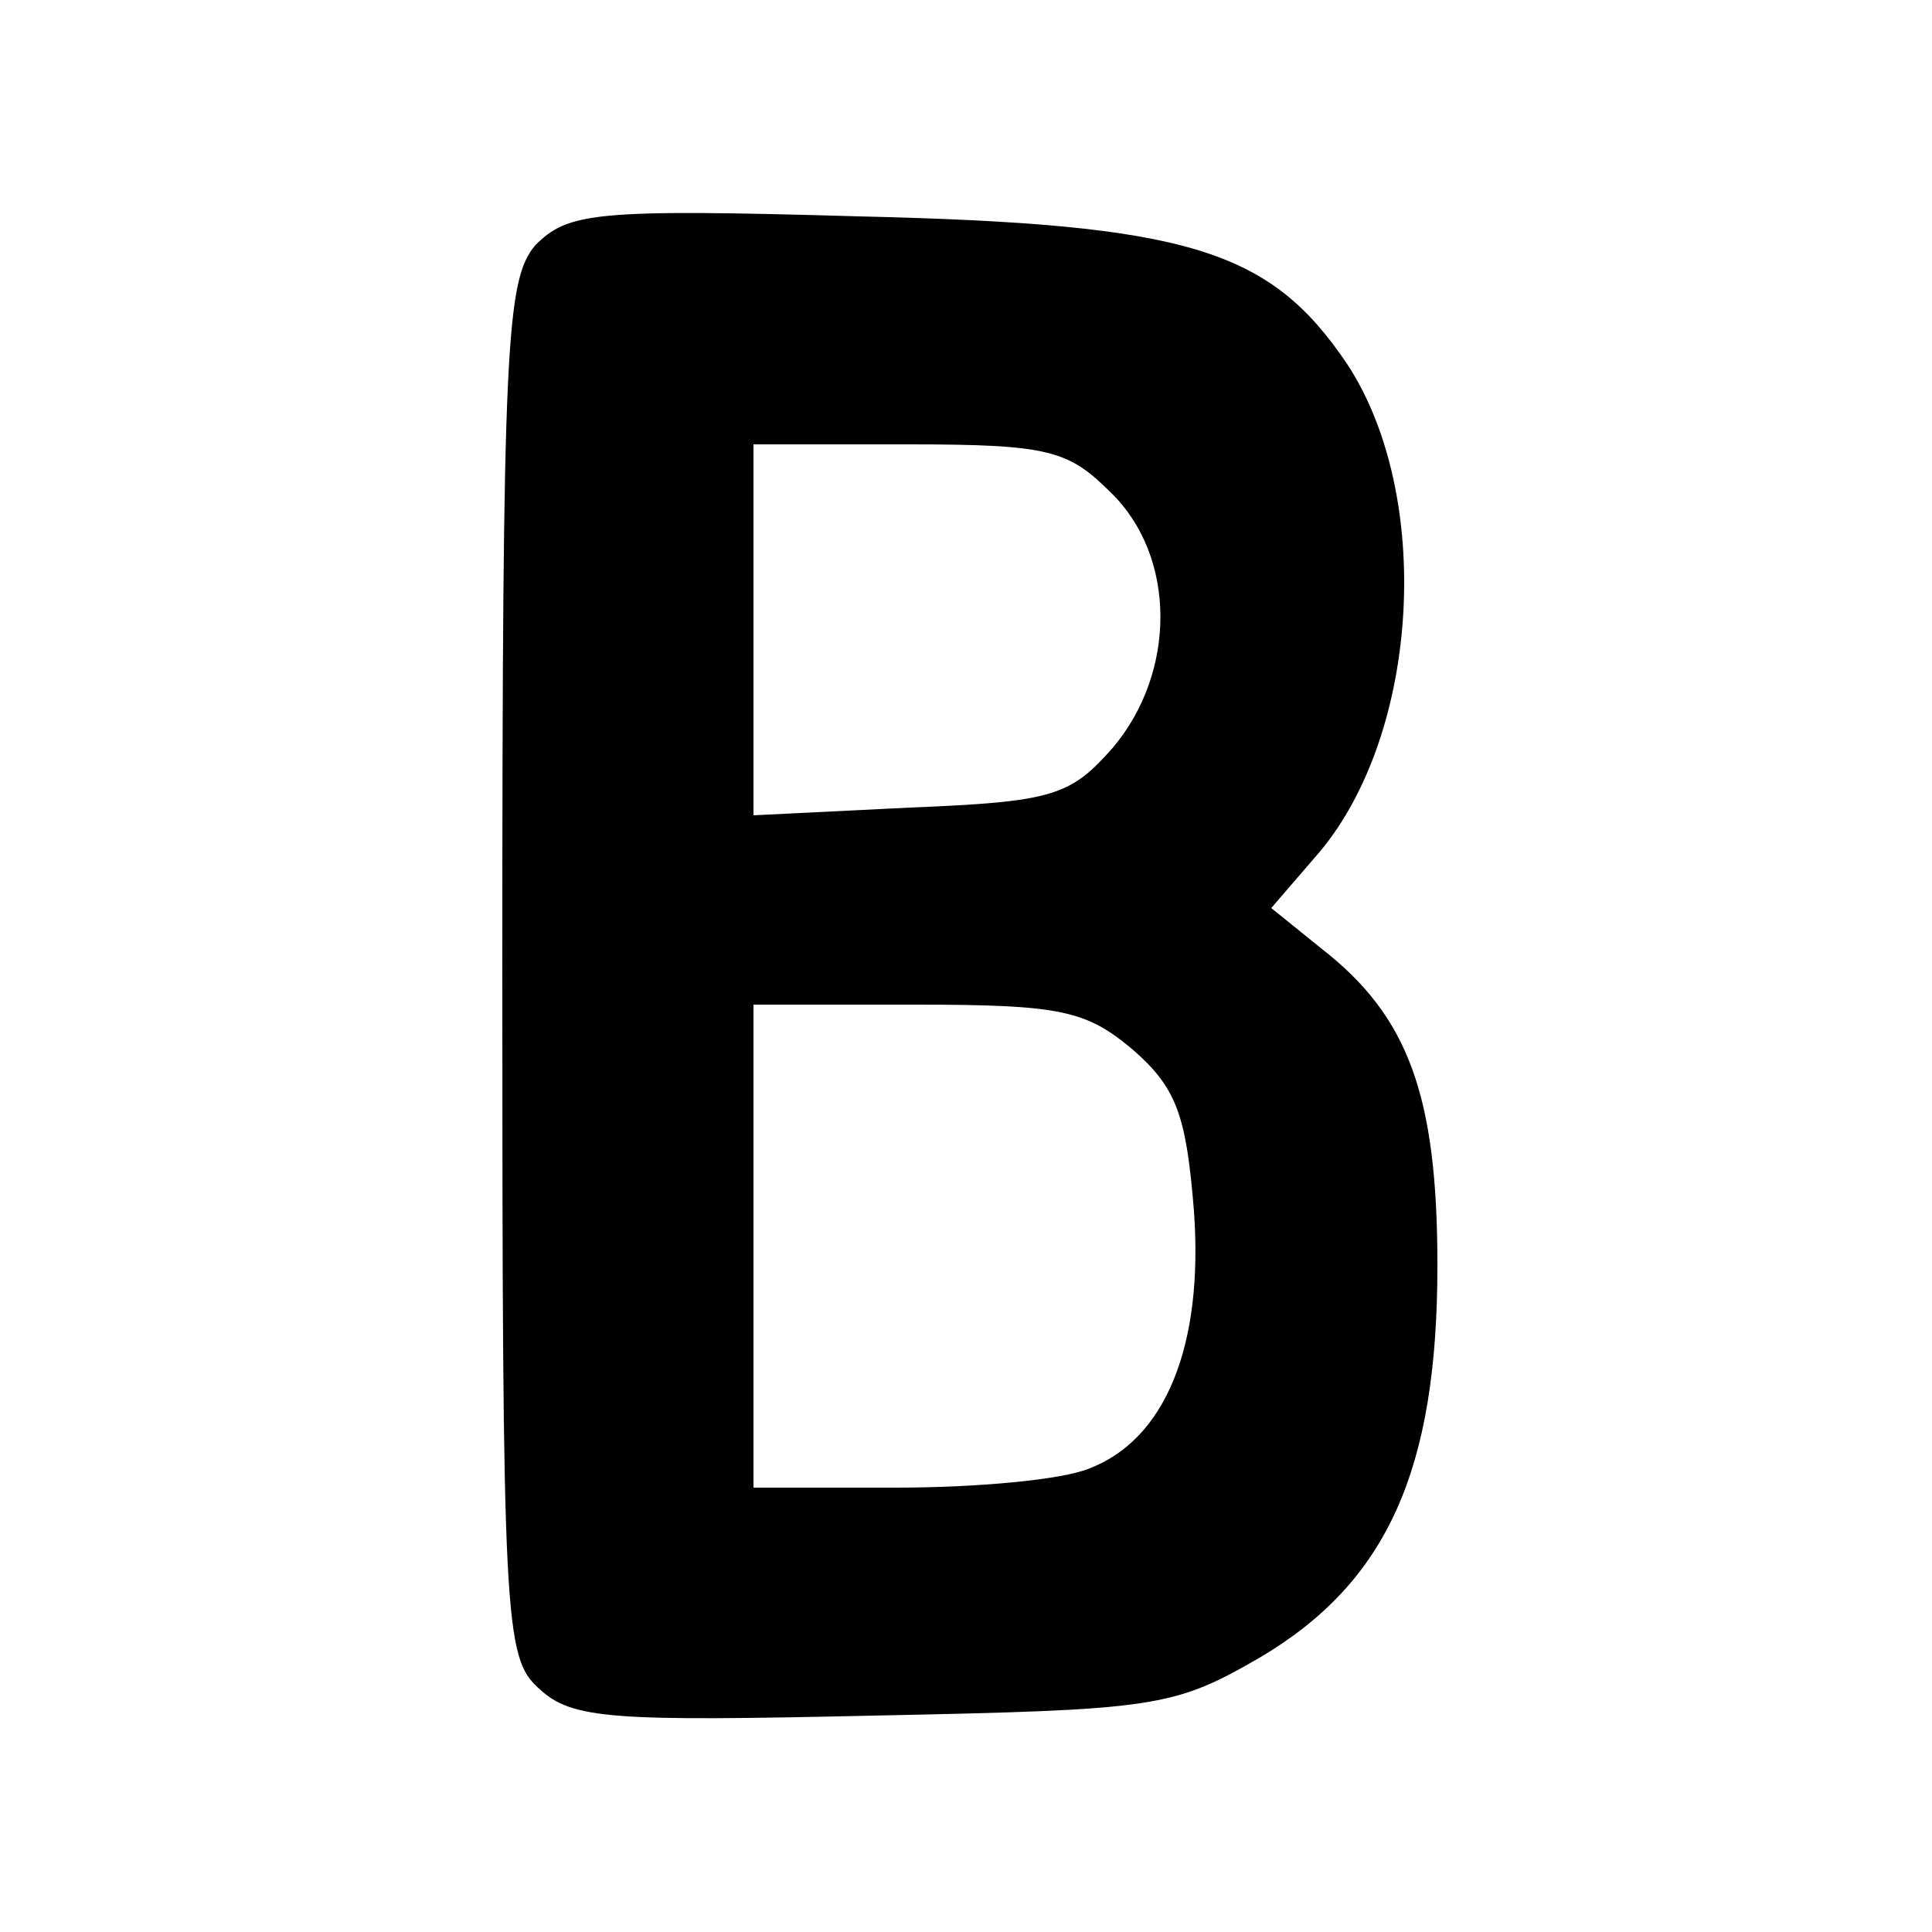
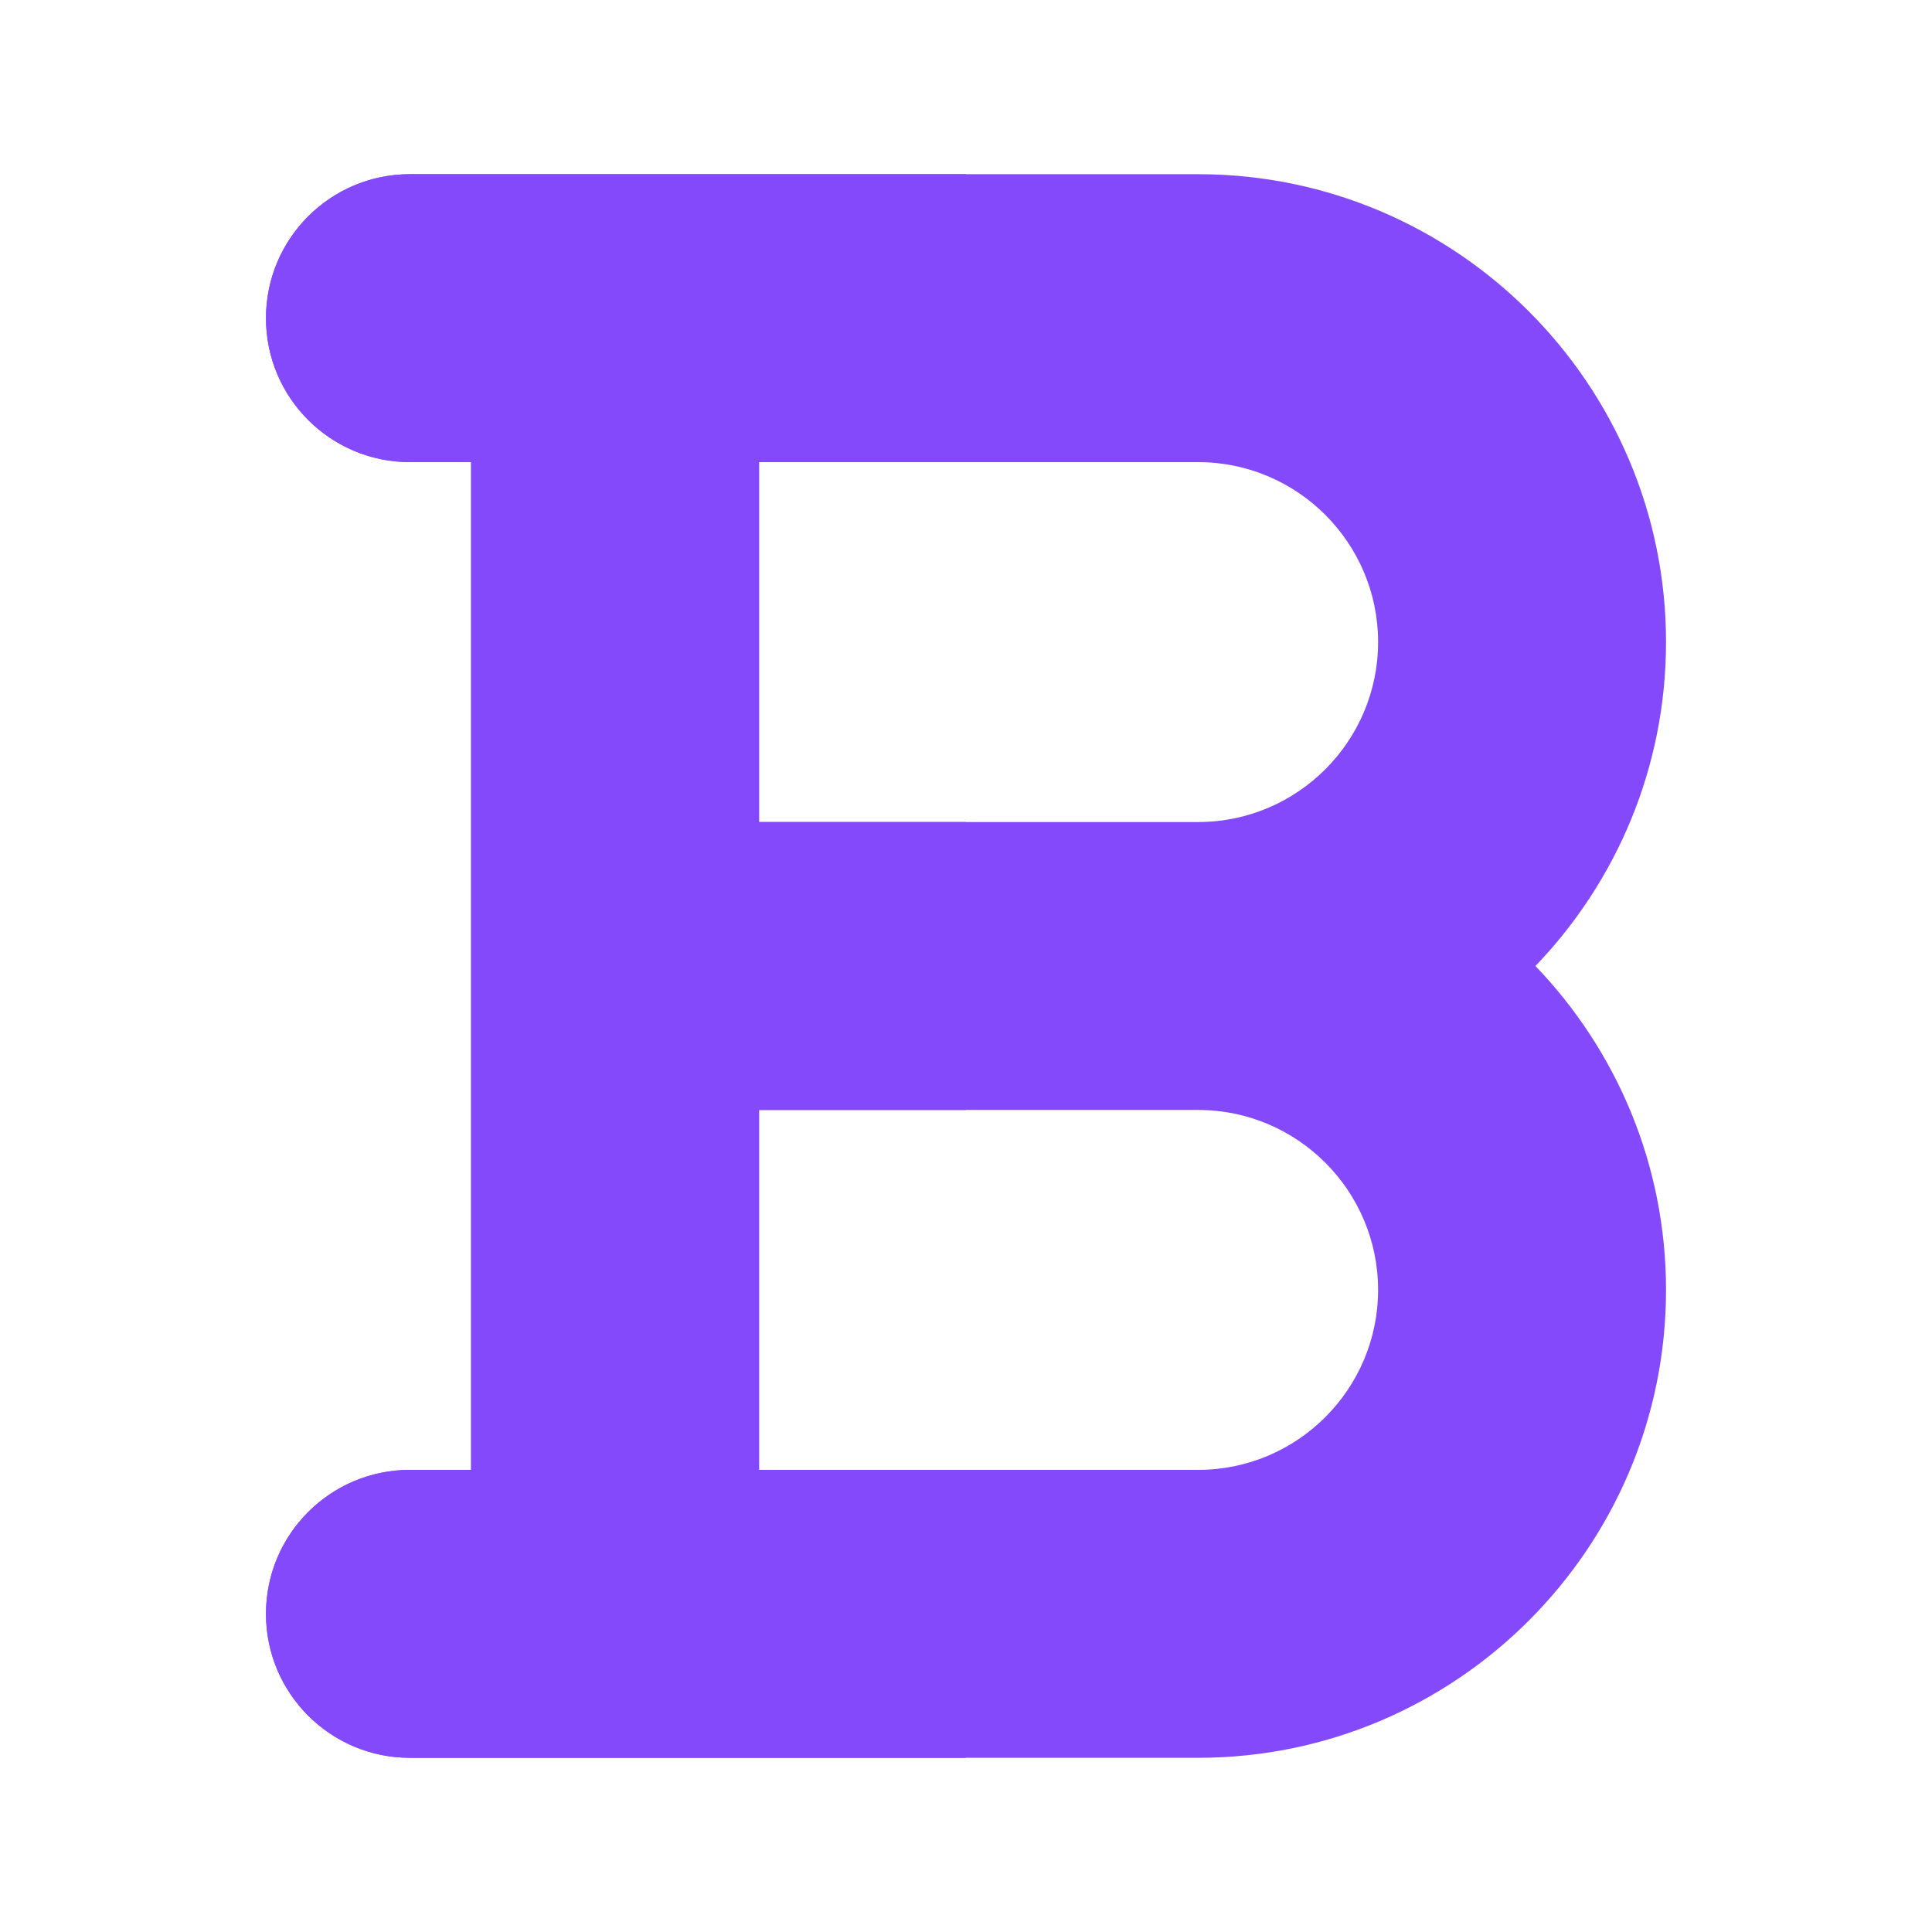
- <svg xmlns="http://www.w3.org/2000/svg" version="1.0" width="100pt" height="100pt" viewBox="0 0 100 100" preserveAspectRatio="xMidYMid meet">
-   <g transform="translate(0,100) scale(0.1,-0.1)" fill="#000000" stroke="none">
-     <path d="M277 873 c-15 -18 -17 -51 -17 -375 0 -338 1 -356 19 -372 17 -16 38 -17 173 -14 146 3 155 4 200 30 66 39 92 97 92 203 0 88 -15 129 -60 164 l-26 21 25 29 c52 62 59 185 14 253 -40 59 -82 72 -252 76 -138 4 -151 2 -168 -15z m298 -128 c34 -33 34 -93 1 -132 -22 -25 -31 -28 -105 -31 l-81 -4 0 96 0 96 80 0 c73 0 83 -3 105 -25z m11 -288 c23 -20 28 -34 32 -84 5 -70 -15 -118 -54 -133 -14 -6 -59 -10 -100 -10 l-74 0 0 125 0 125 84 0 c75 0 88 -3 112 -23z" />
+ <svg xmlns="http://www.w3.org/2000/svg" height="146px" width="146px" version="1.1" id="Layer_1" viewBox="-56.32 -56.32 624.64 624.64" xml:space="preserve" fill="#000000" stroke="#000000" stroke-width="0.005">
+   <g id="SVGRepo_bgCarrier" stroke-width="0" />
+   <g id="SVGRepo_iconCarrier">
+     <path style="fill:#8549FC;" d="M95.998,418.909H76.22c-25.706,0-46.545,20.84-46.545,46.545C29.674,491.16,50.514,512,76.22,512 h66.324h188.509c83.413,0,151.273-67.86,151.273-151.273c0-40.609-16.088-77.528-42.22-104.727 c26.132-27.2,42.22-64.118,42.22-104.727C482.326,67.86,414.466,0,331.053,0H142.544H76.22C50.514,0,29.674,20.84,29.674,46.545 s20.84,46.545,46.545,46.545h19.779V256V418.909z M189.089,93.091h141.964c32.082,0,58.182,26.1,58.182,58.182 s-26.1,58.182-58.182,58.182H189.089L189.089,93.091L189.089,93.091z M189.089,302.545h141.964c32.082,0,58.182,26.1,58.182,58.182 s-26.1,58.182-58.182,58.182H189.089L189.089,302.545L189.089,302.545z" />
+     <path style="fill:#8549FC;" d="M189.089,418.909V302.545H256v-93.091h-66.911V93.091H256V0H142.544H76.22 C50.514,0,29.674,20.84,29.674,46.545s20.84,46.545,46.545,46.545h19.779V256v162.909H76.22c-25.706,0-46.545,20.84-46.545,46.545 C29.674,491.16,50.514,512,76.22,512h66.324H256v-93.091H189.089z" />
  </g>
</svg>
